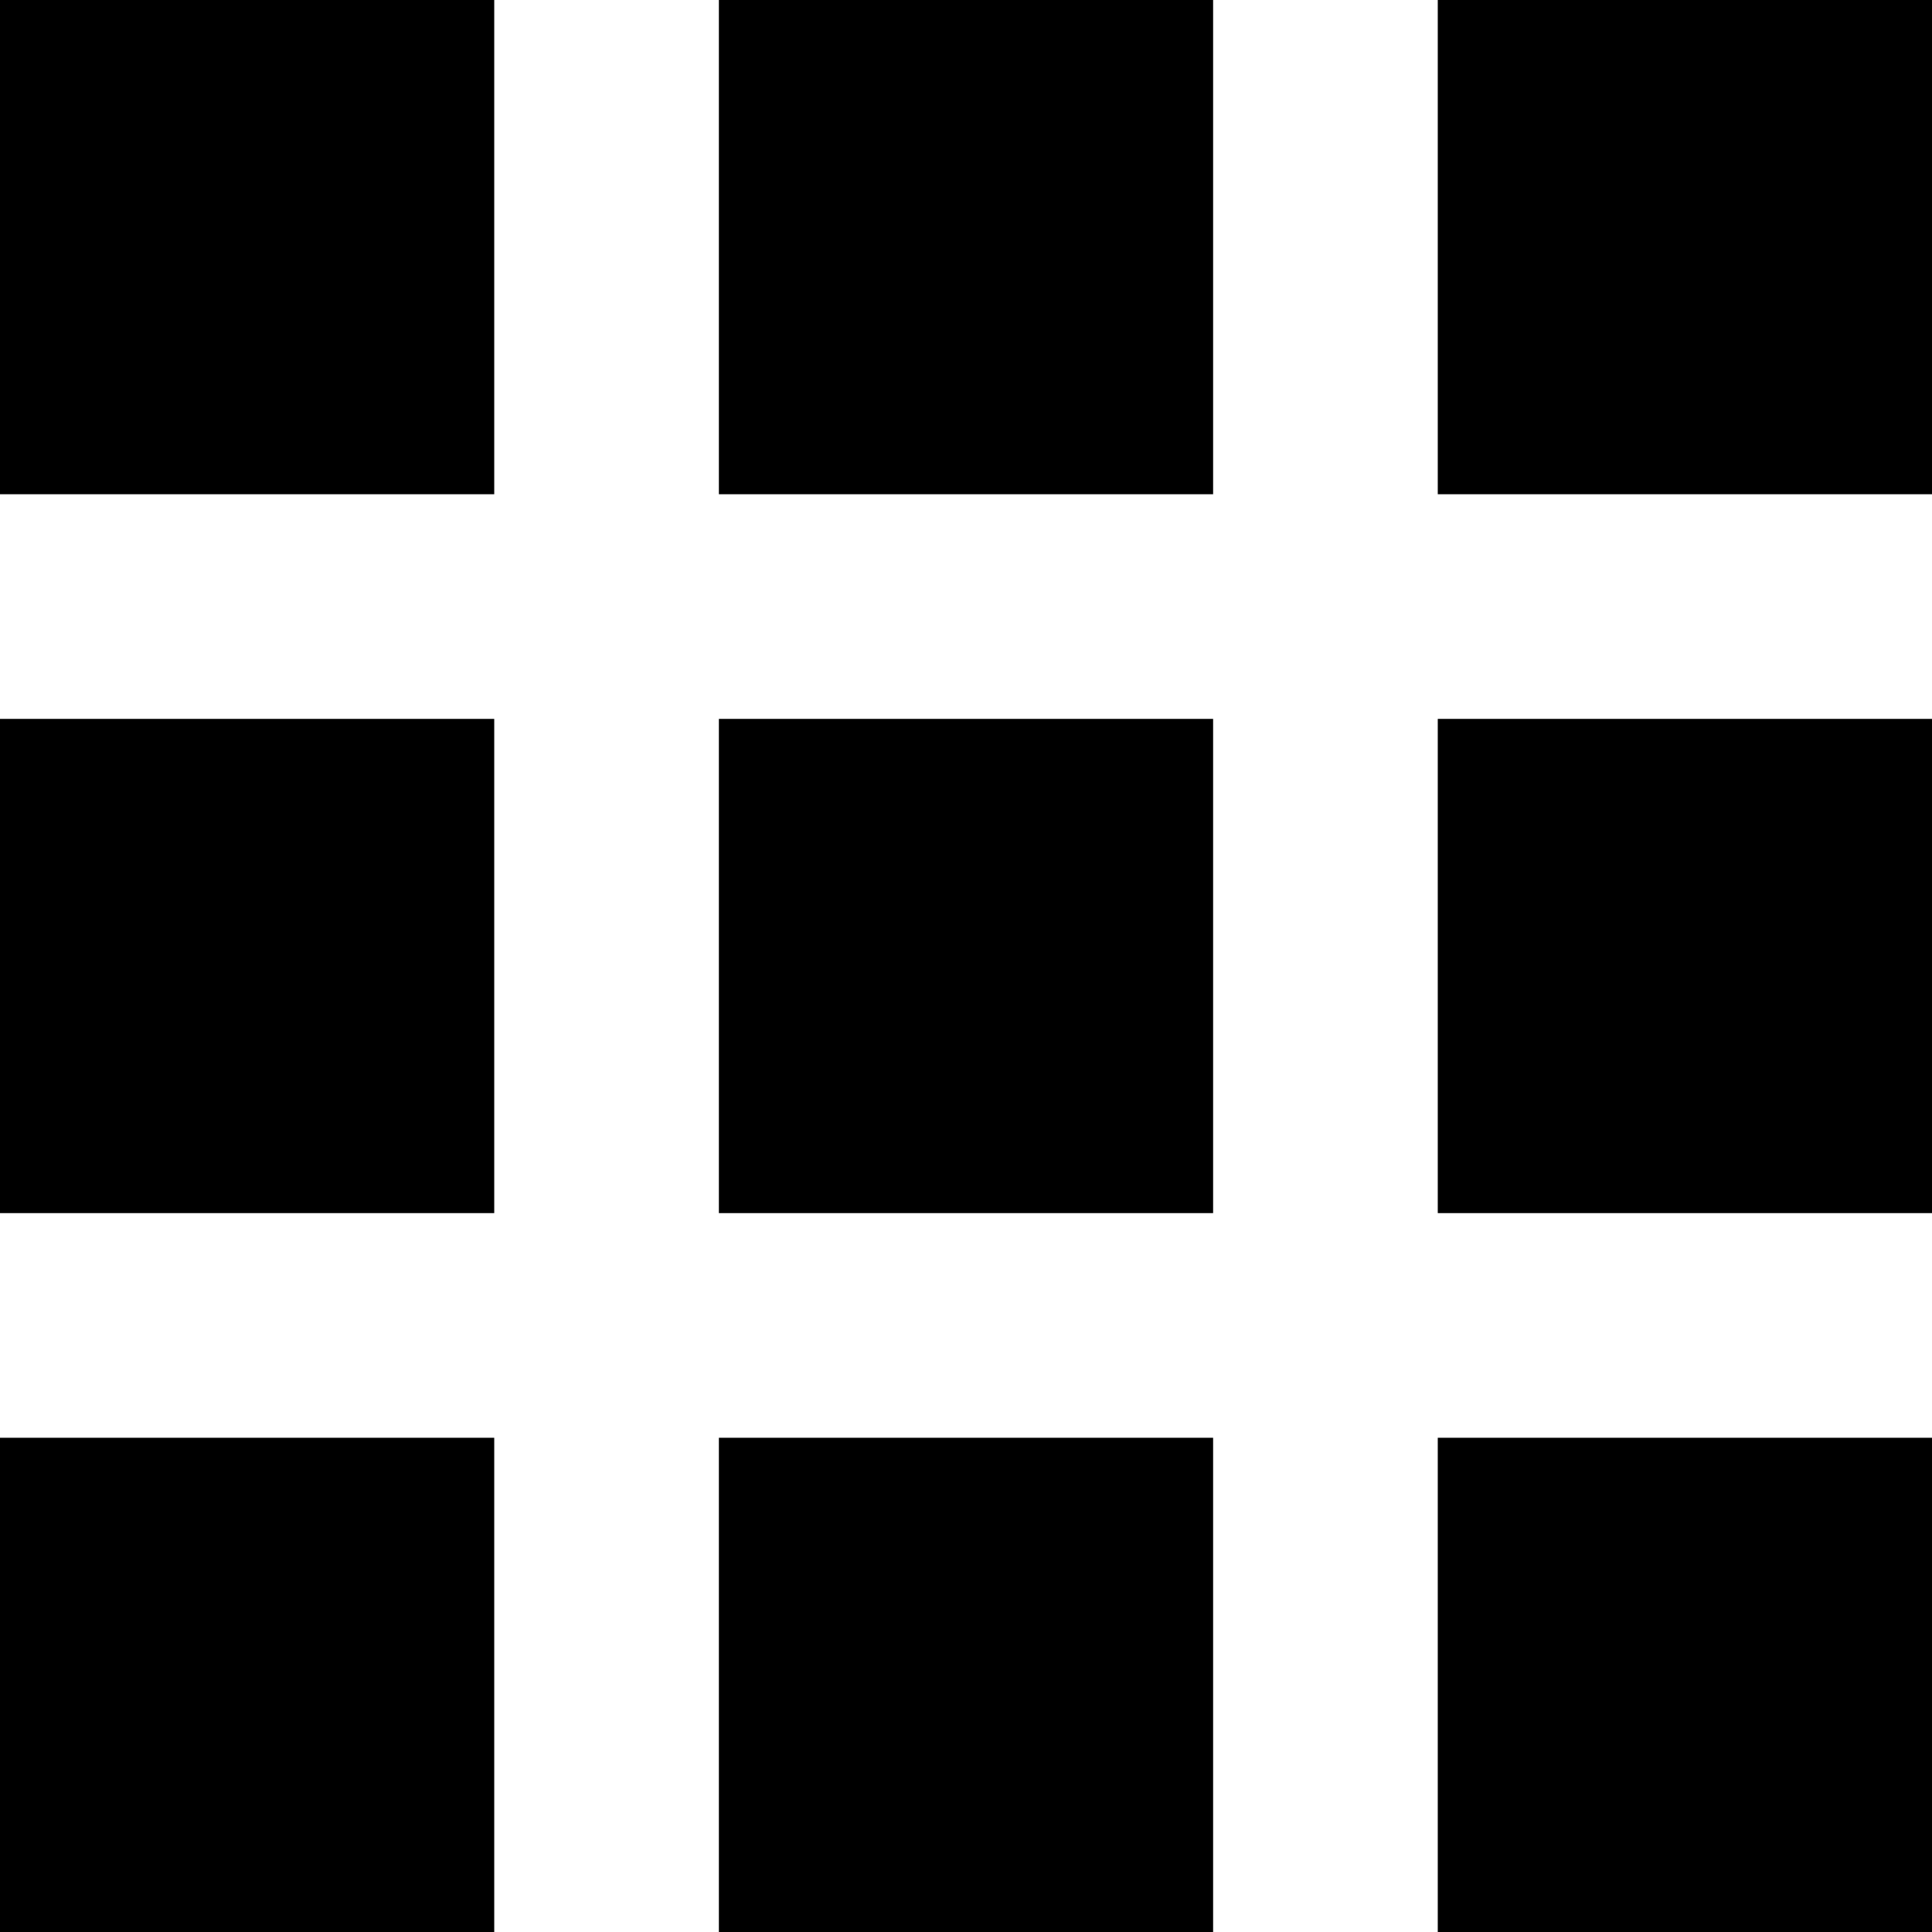
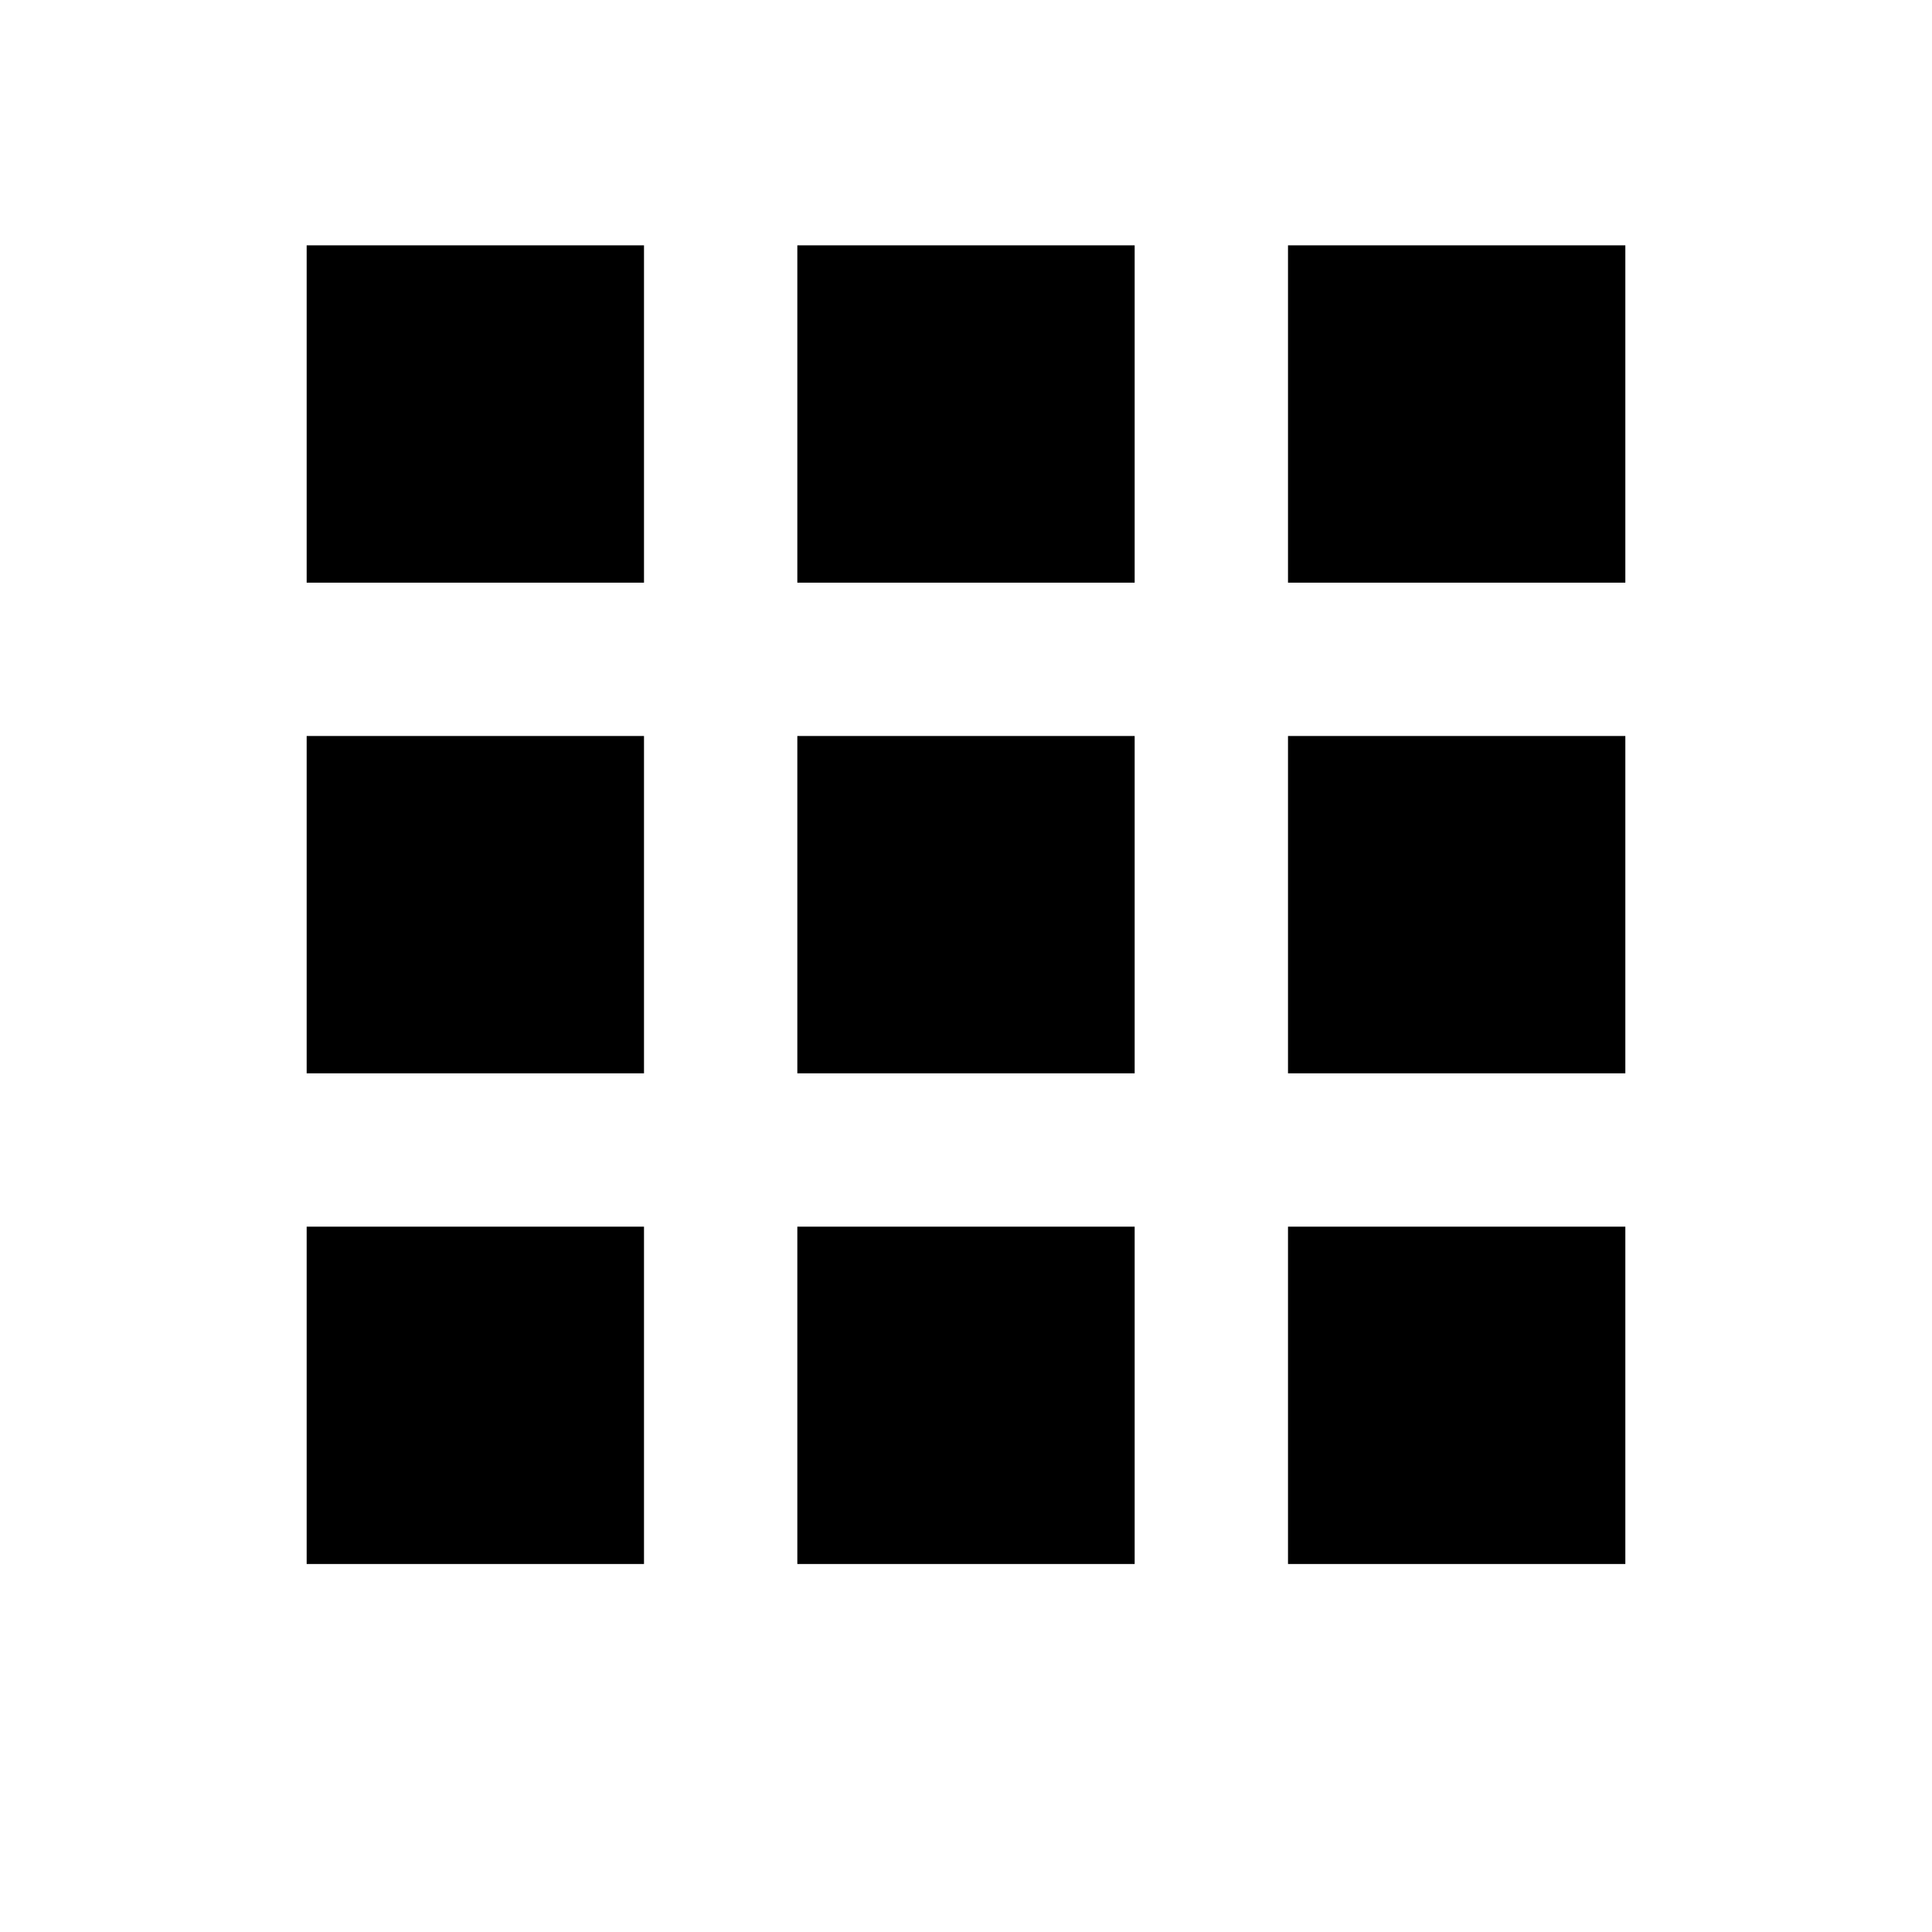
- <svg xmlns="http://www.w3.org/2000/svg" viewBox="0 0 43 43">
+ <svg xmlns="http://www.w3.org/2000/svg" viewBox="-10 -8 63 63">
  <g fill-rule="evenodd">
    <path d="M0 0h11v11H0zM0 16h11v11H0zM16 0h11v11H16zM16 16h11v11H16zM32 0h11v11H32zM32 16h11v11H32zM0 32h11v11H0zM16 32h11v11H16zM32 32h11v11H32z" />
  </g>
</svg>
